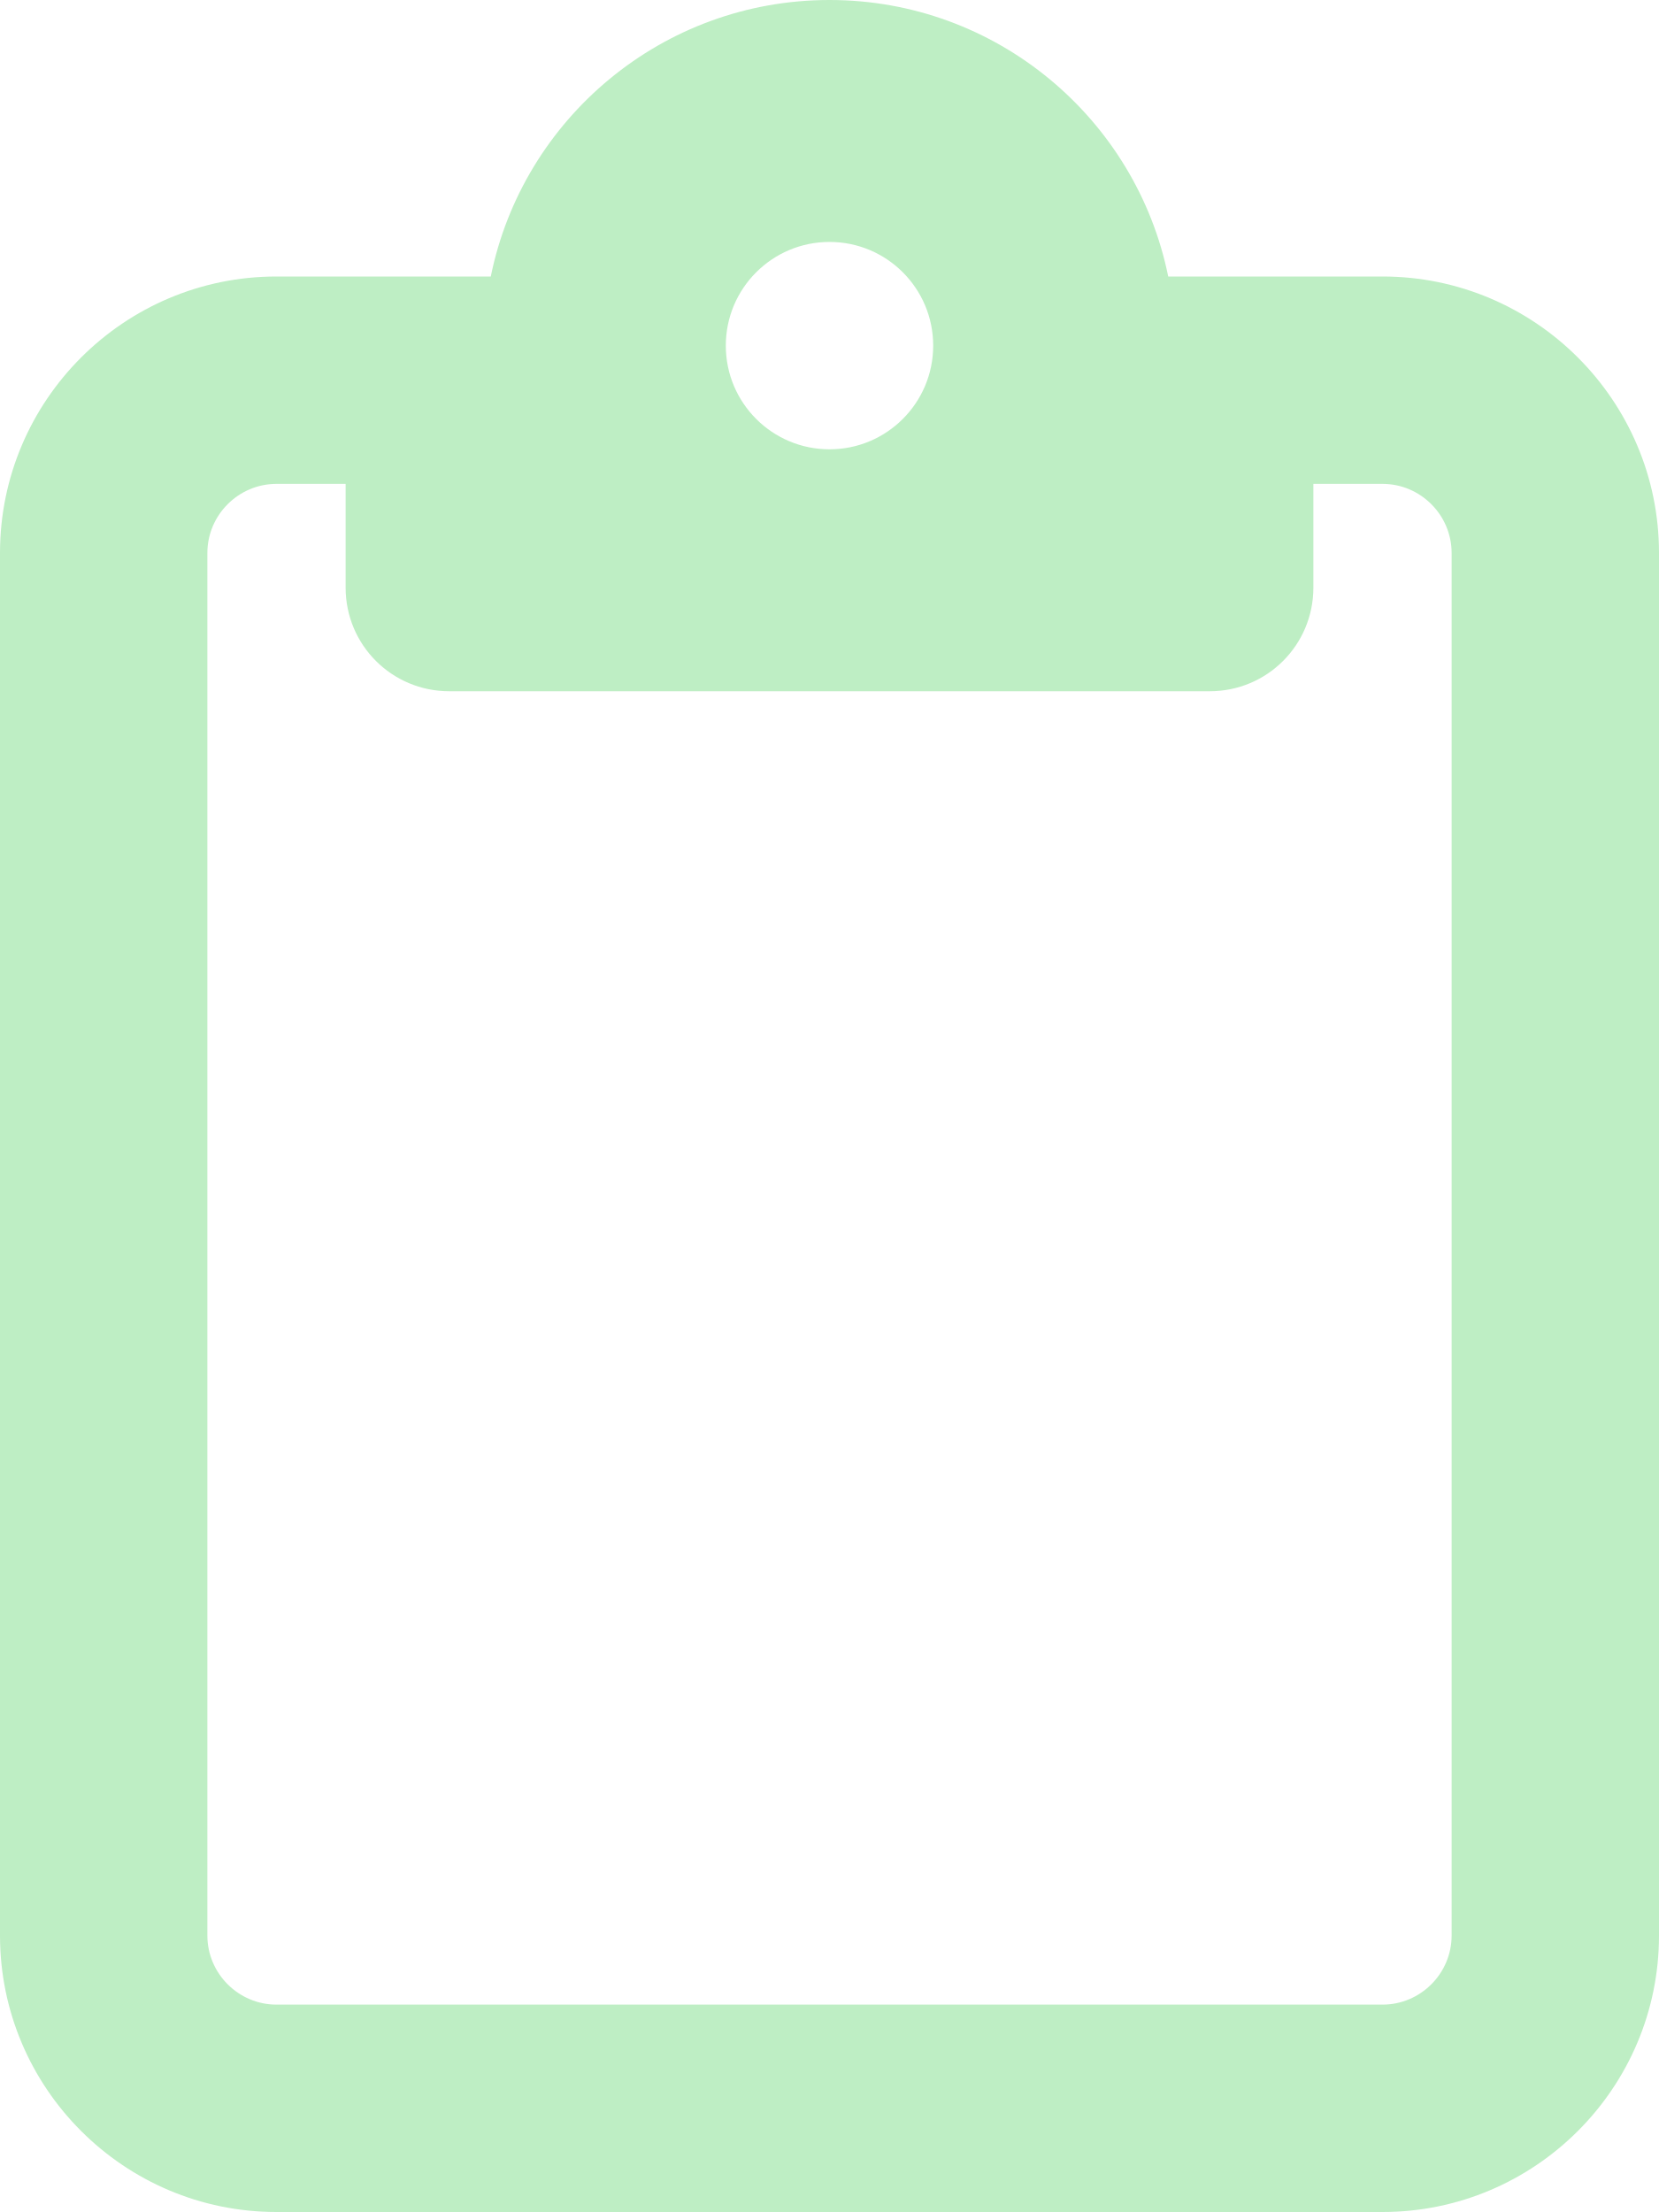
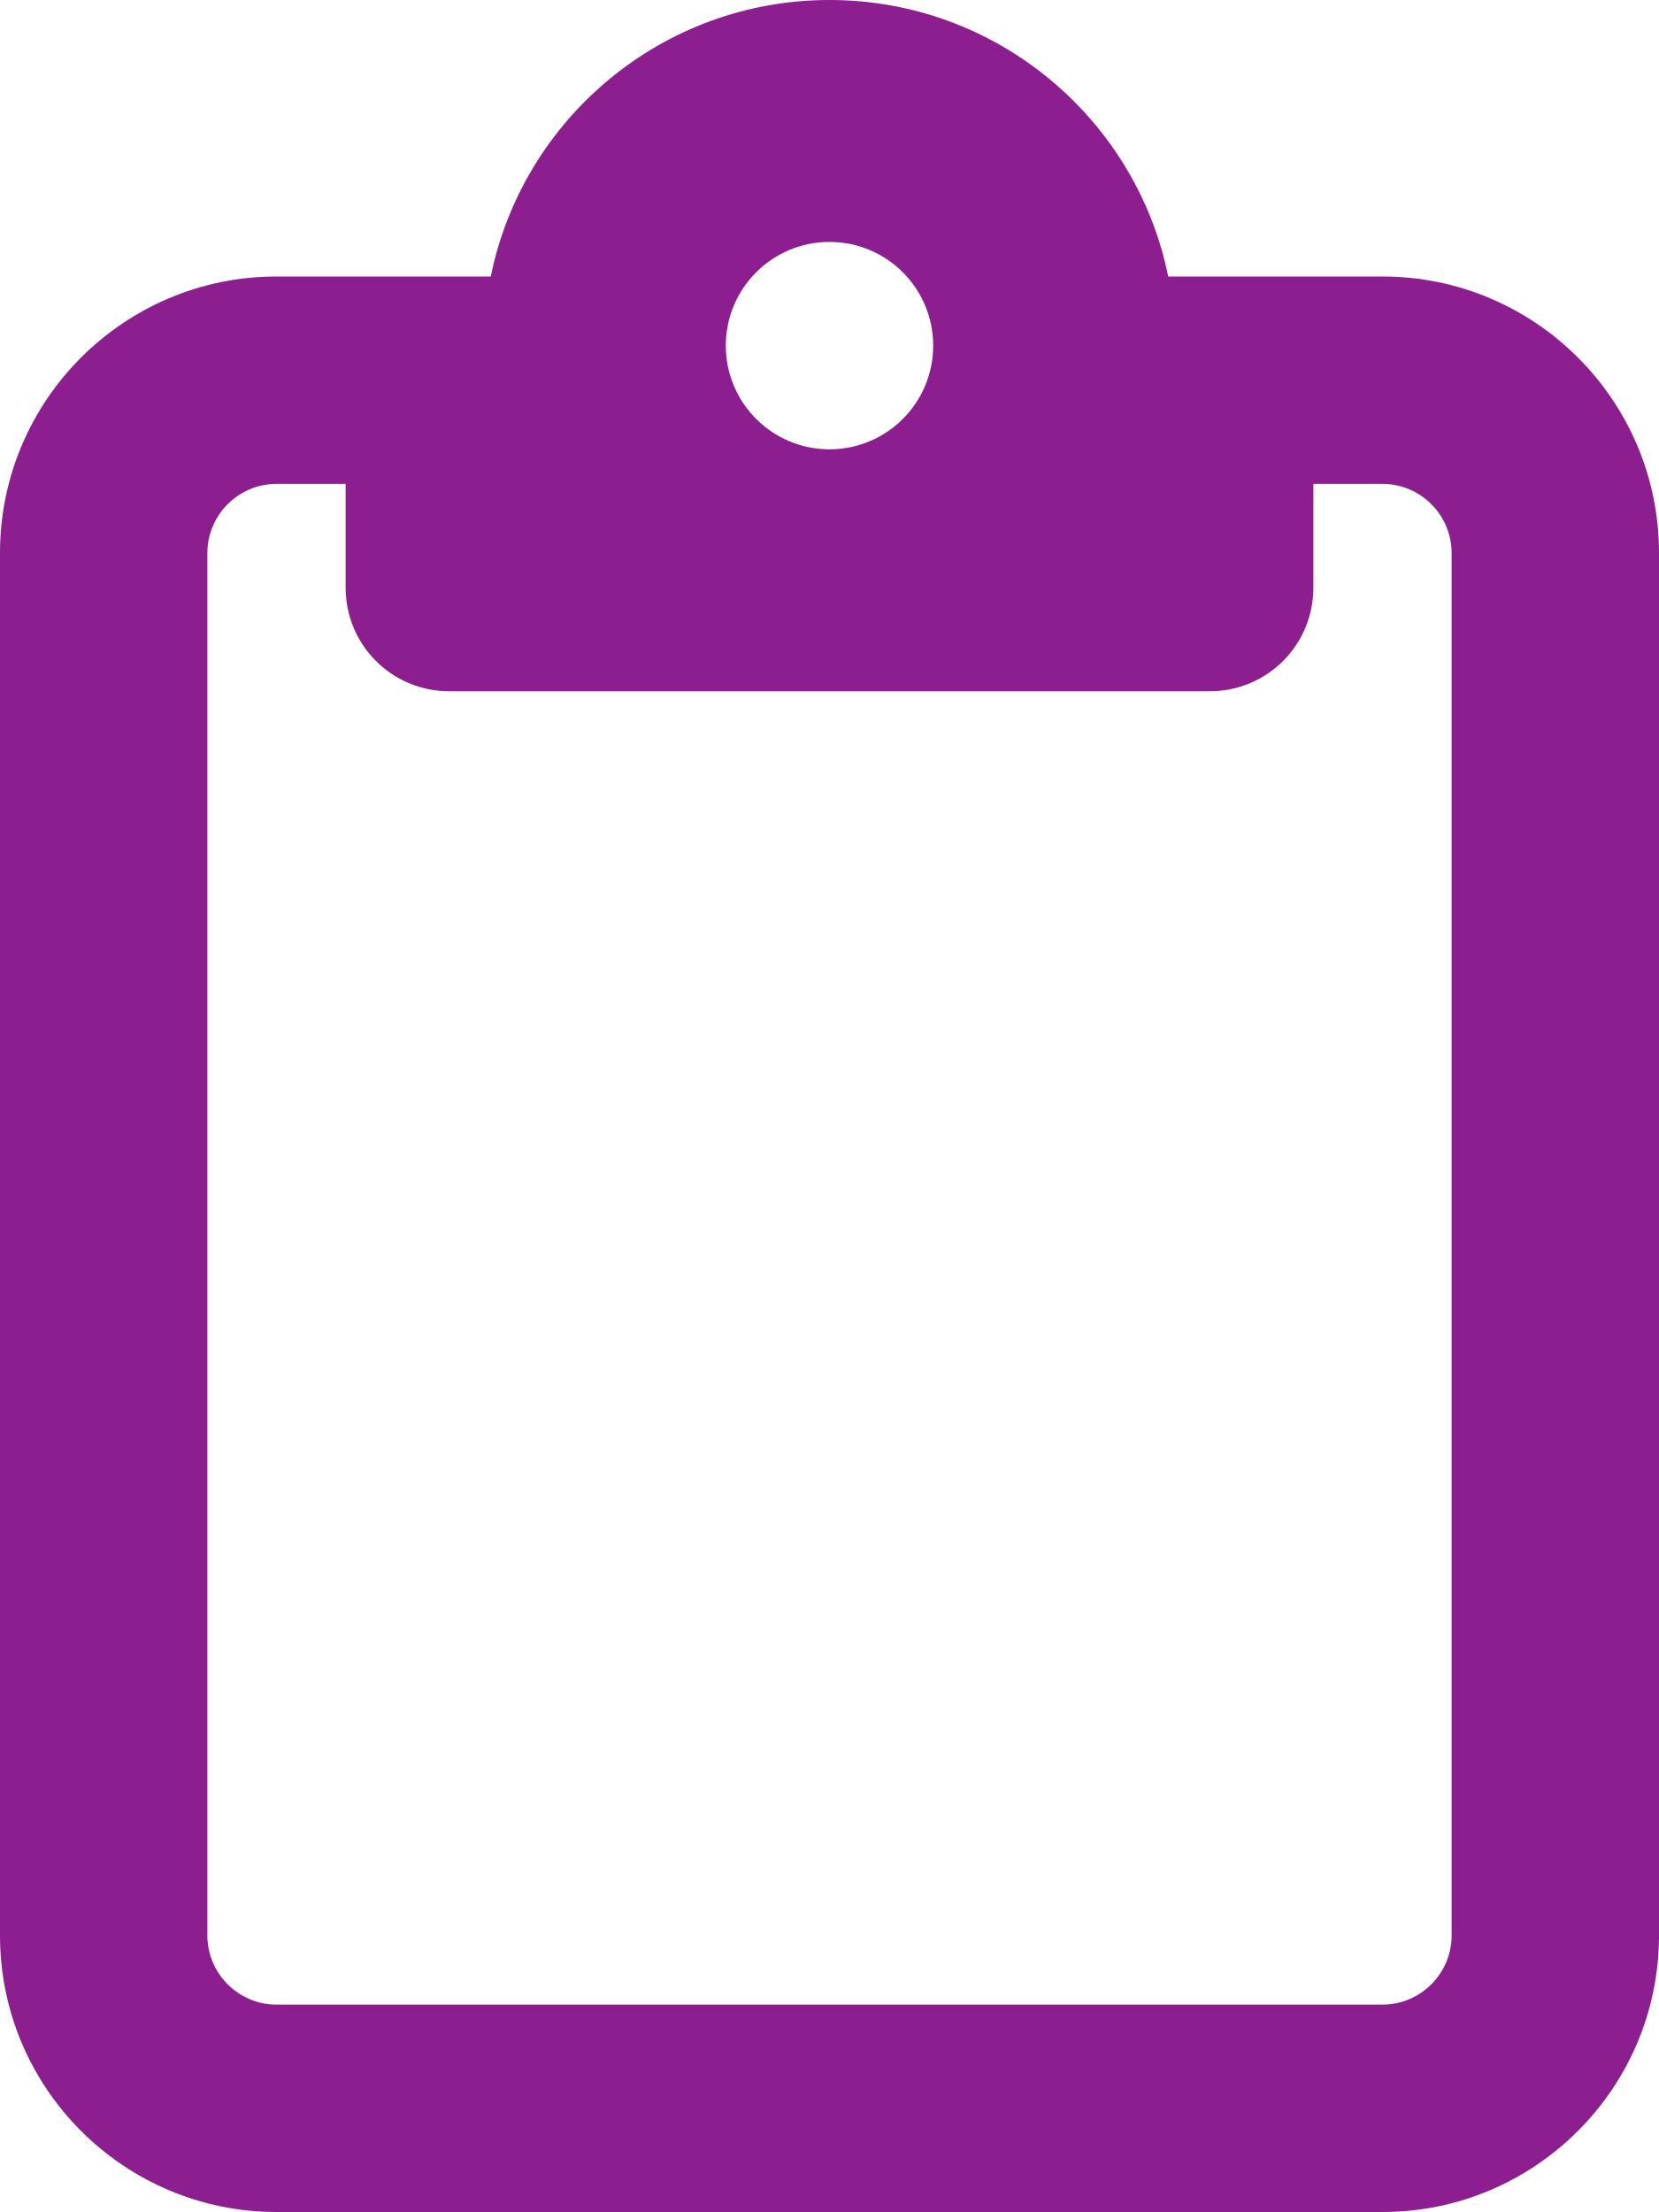
<svg xmlns="http://www.w3.org/2000/svg" height="16" width="12" viewBox="0 0 384 512">
-   <path opacity="1" fill="#beeec4" d="M280 64h40c35.3 0 64 28.7 64 64V448c0 35.3-28.7 64-64 64H64c-35.3 0-64-28.7-64-64V128C0 92.7 28.7 64 64 64h40 9.6C121 27.5 153.3 0 192 0s71 27.5 78.4 64H280zM64 112c-8.8 0-16 7.2-16 16V448c0 8.8 7.2 16 16 16H320c8.8 0 16-7.2 16-16V128c0-8.8-7.2-16-16-16H304v24c0 13.3-10.7 24-24 24H192 104c-13.3 0-24-10.7-24-24V112H64zm128-8a24 24 0 1 0 0-48 24 24 0 1 0 0 48z" />
+   <path opacity="1" fill="#8d1e90" d="M280 64h40c35.3 0 64 28.7 64 64V448c0 35.3-28.7 64-64 64H64c-35.3 0-64-28.7-64-64V128C0 92.7 28.7 64 64 64h40 9.6C121 27.5 153.3 0 192 0s71 27.5 78.4 64H280zM64 112c-8.8 0-16 7.2-16 16V448c0 8.8 7.2 16 16 16H320c8.8 0 16-7.2 16-16V128c0-8.8-7.2-16-16-16H304v24c0 13.3-10.7 24-24 24H192 104c-13.3 0-24-10.7-24-24V112H64zm128-8a24 24 0 1 0 0-48 24 24 0 1 0 0 48z" />
</svg>
